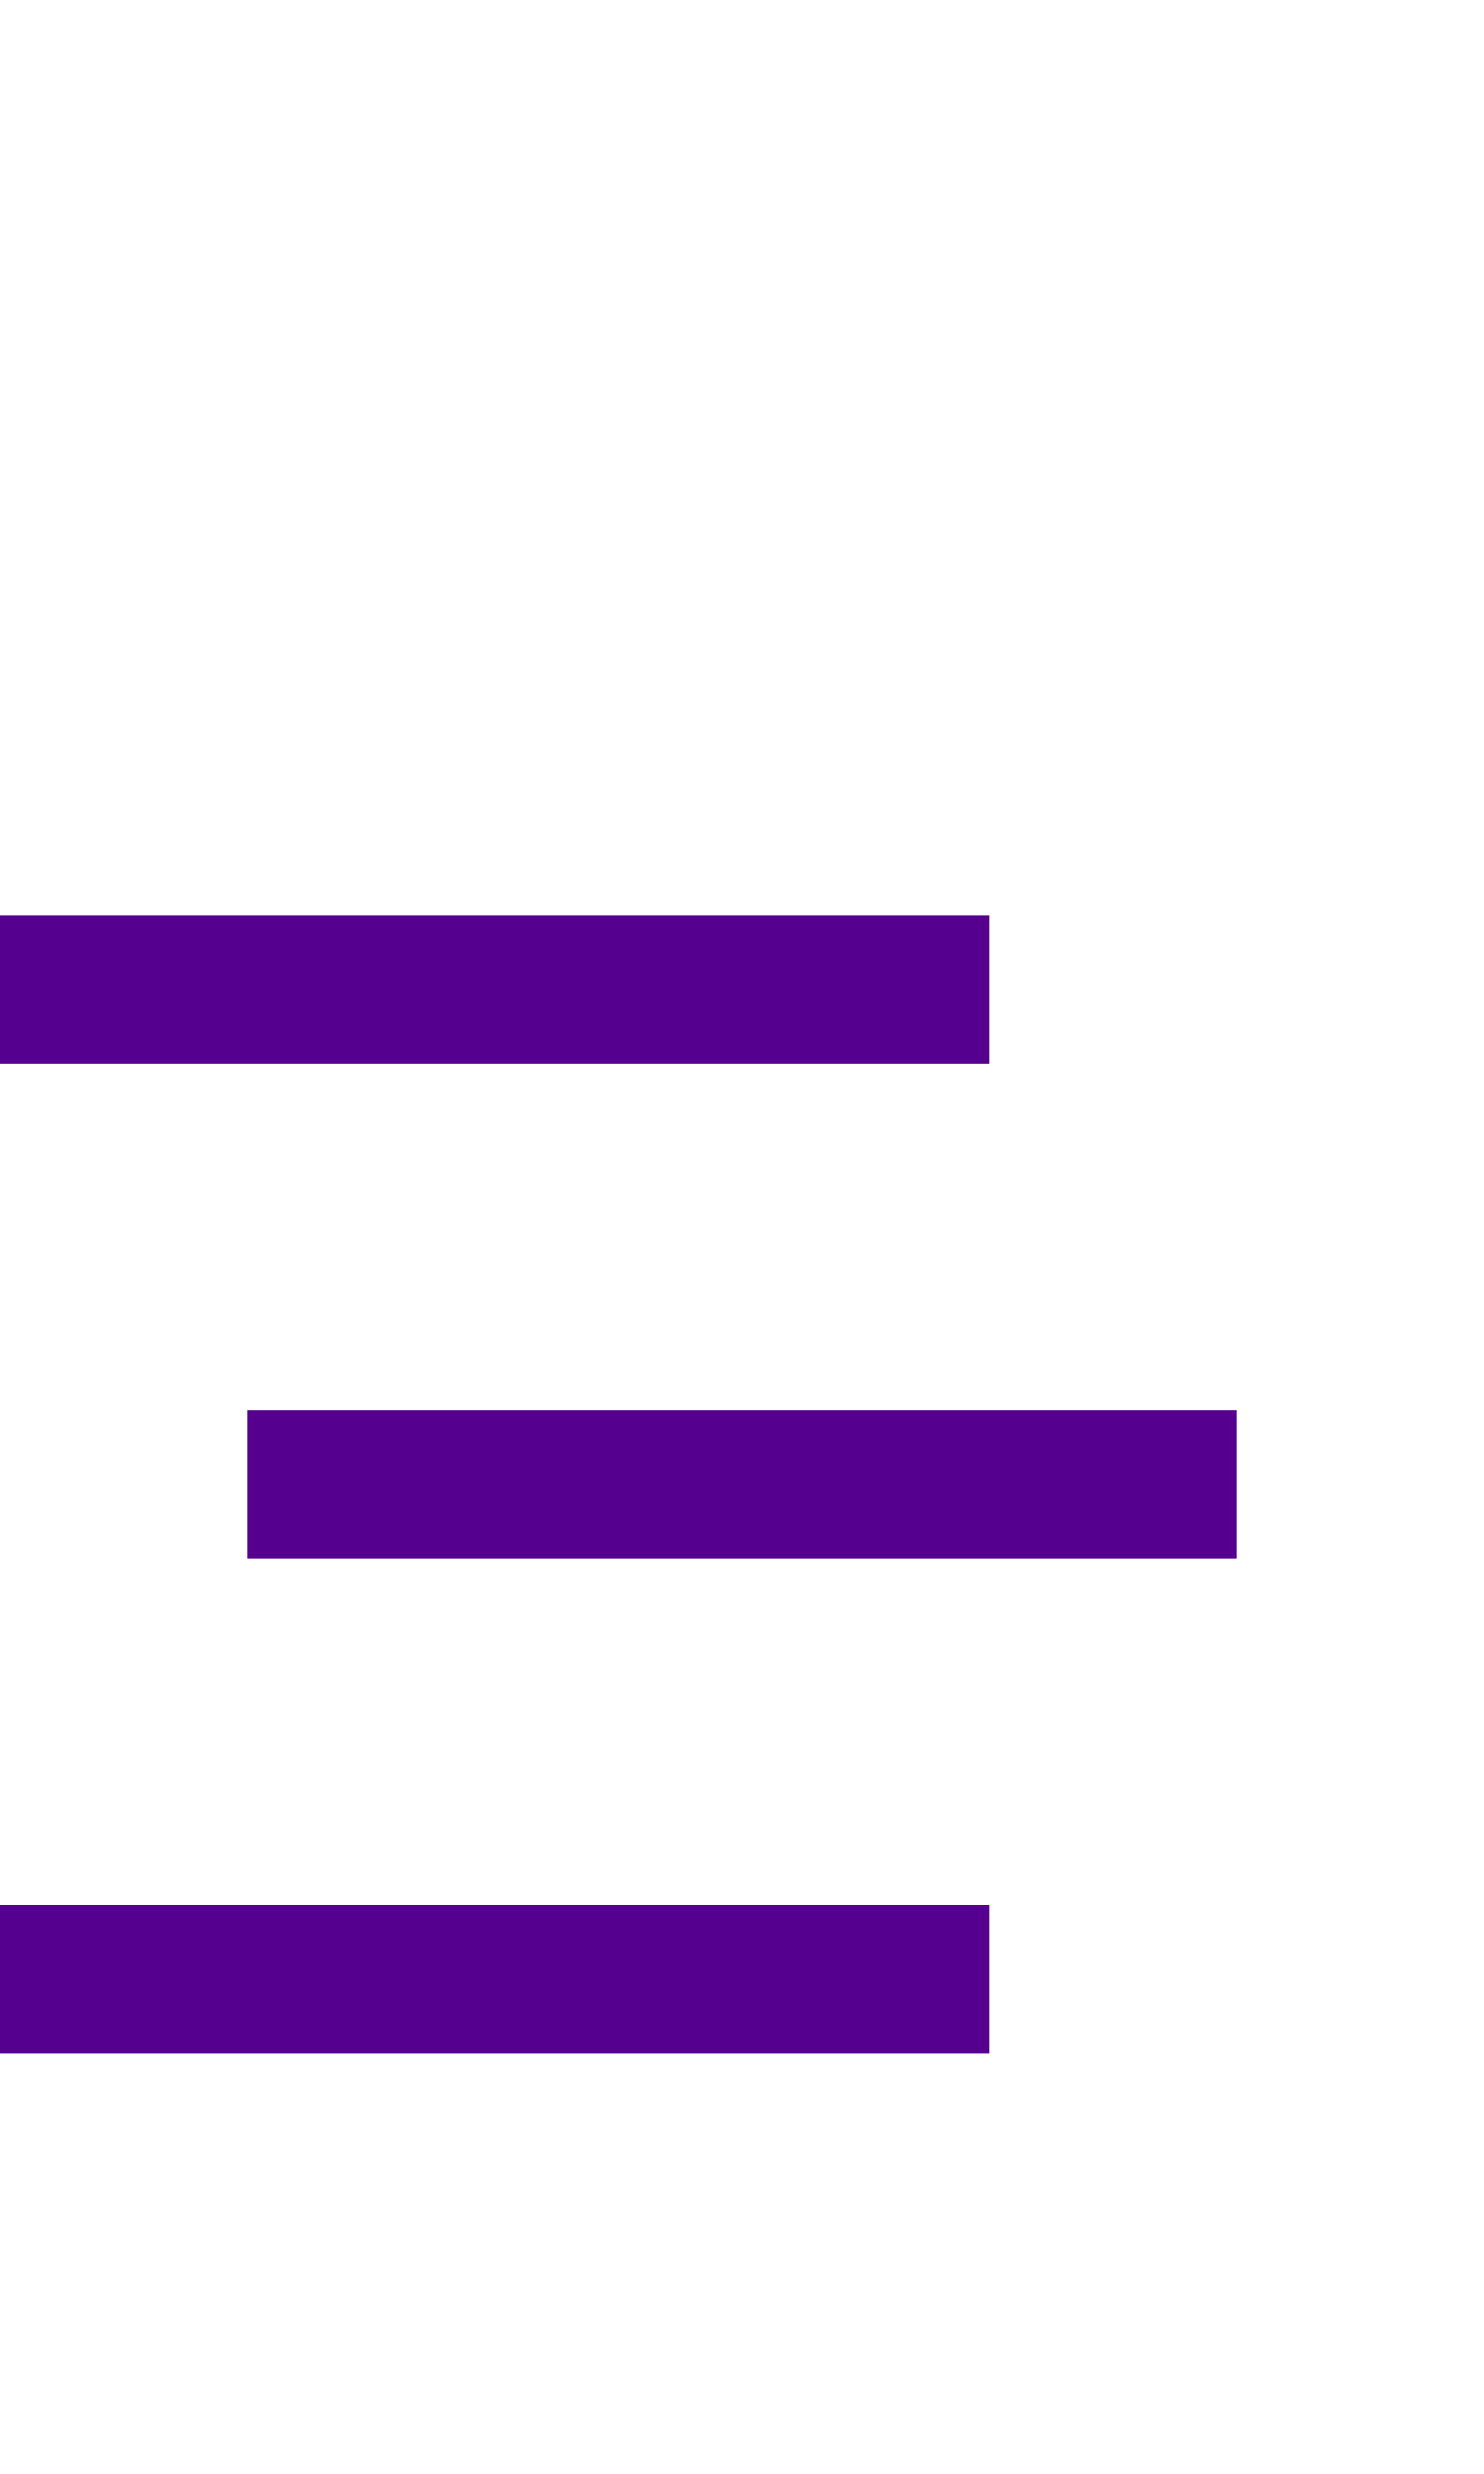
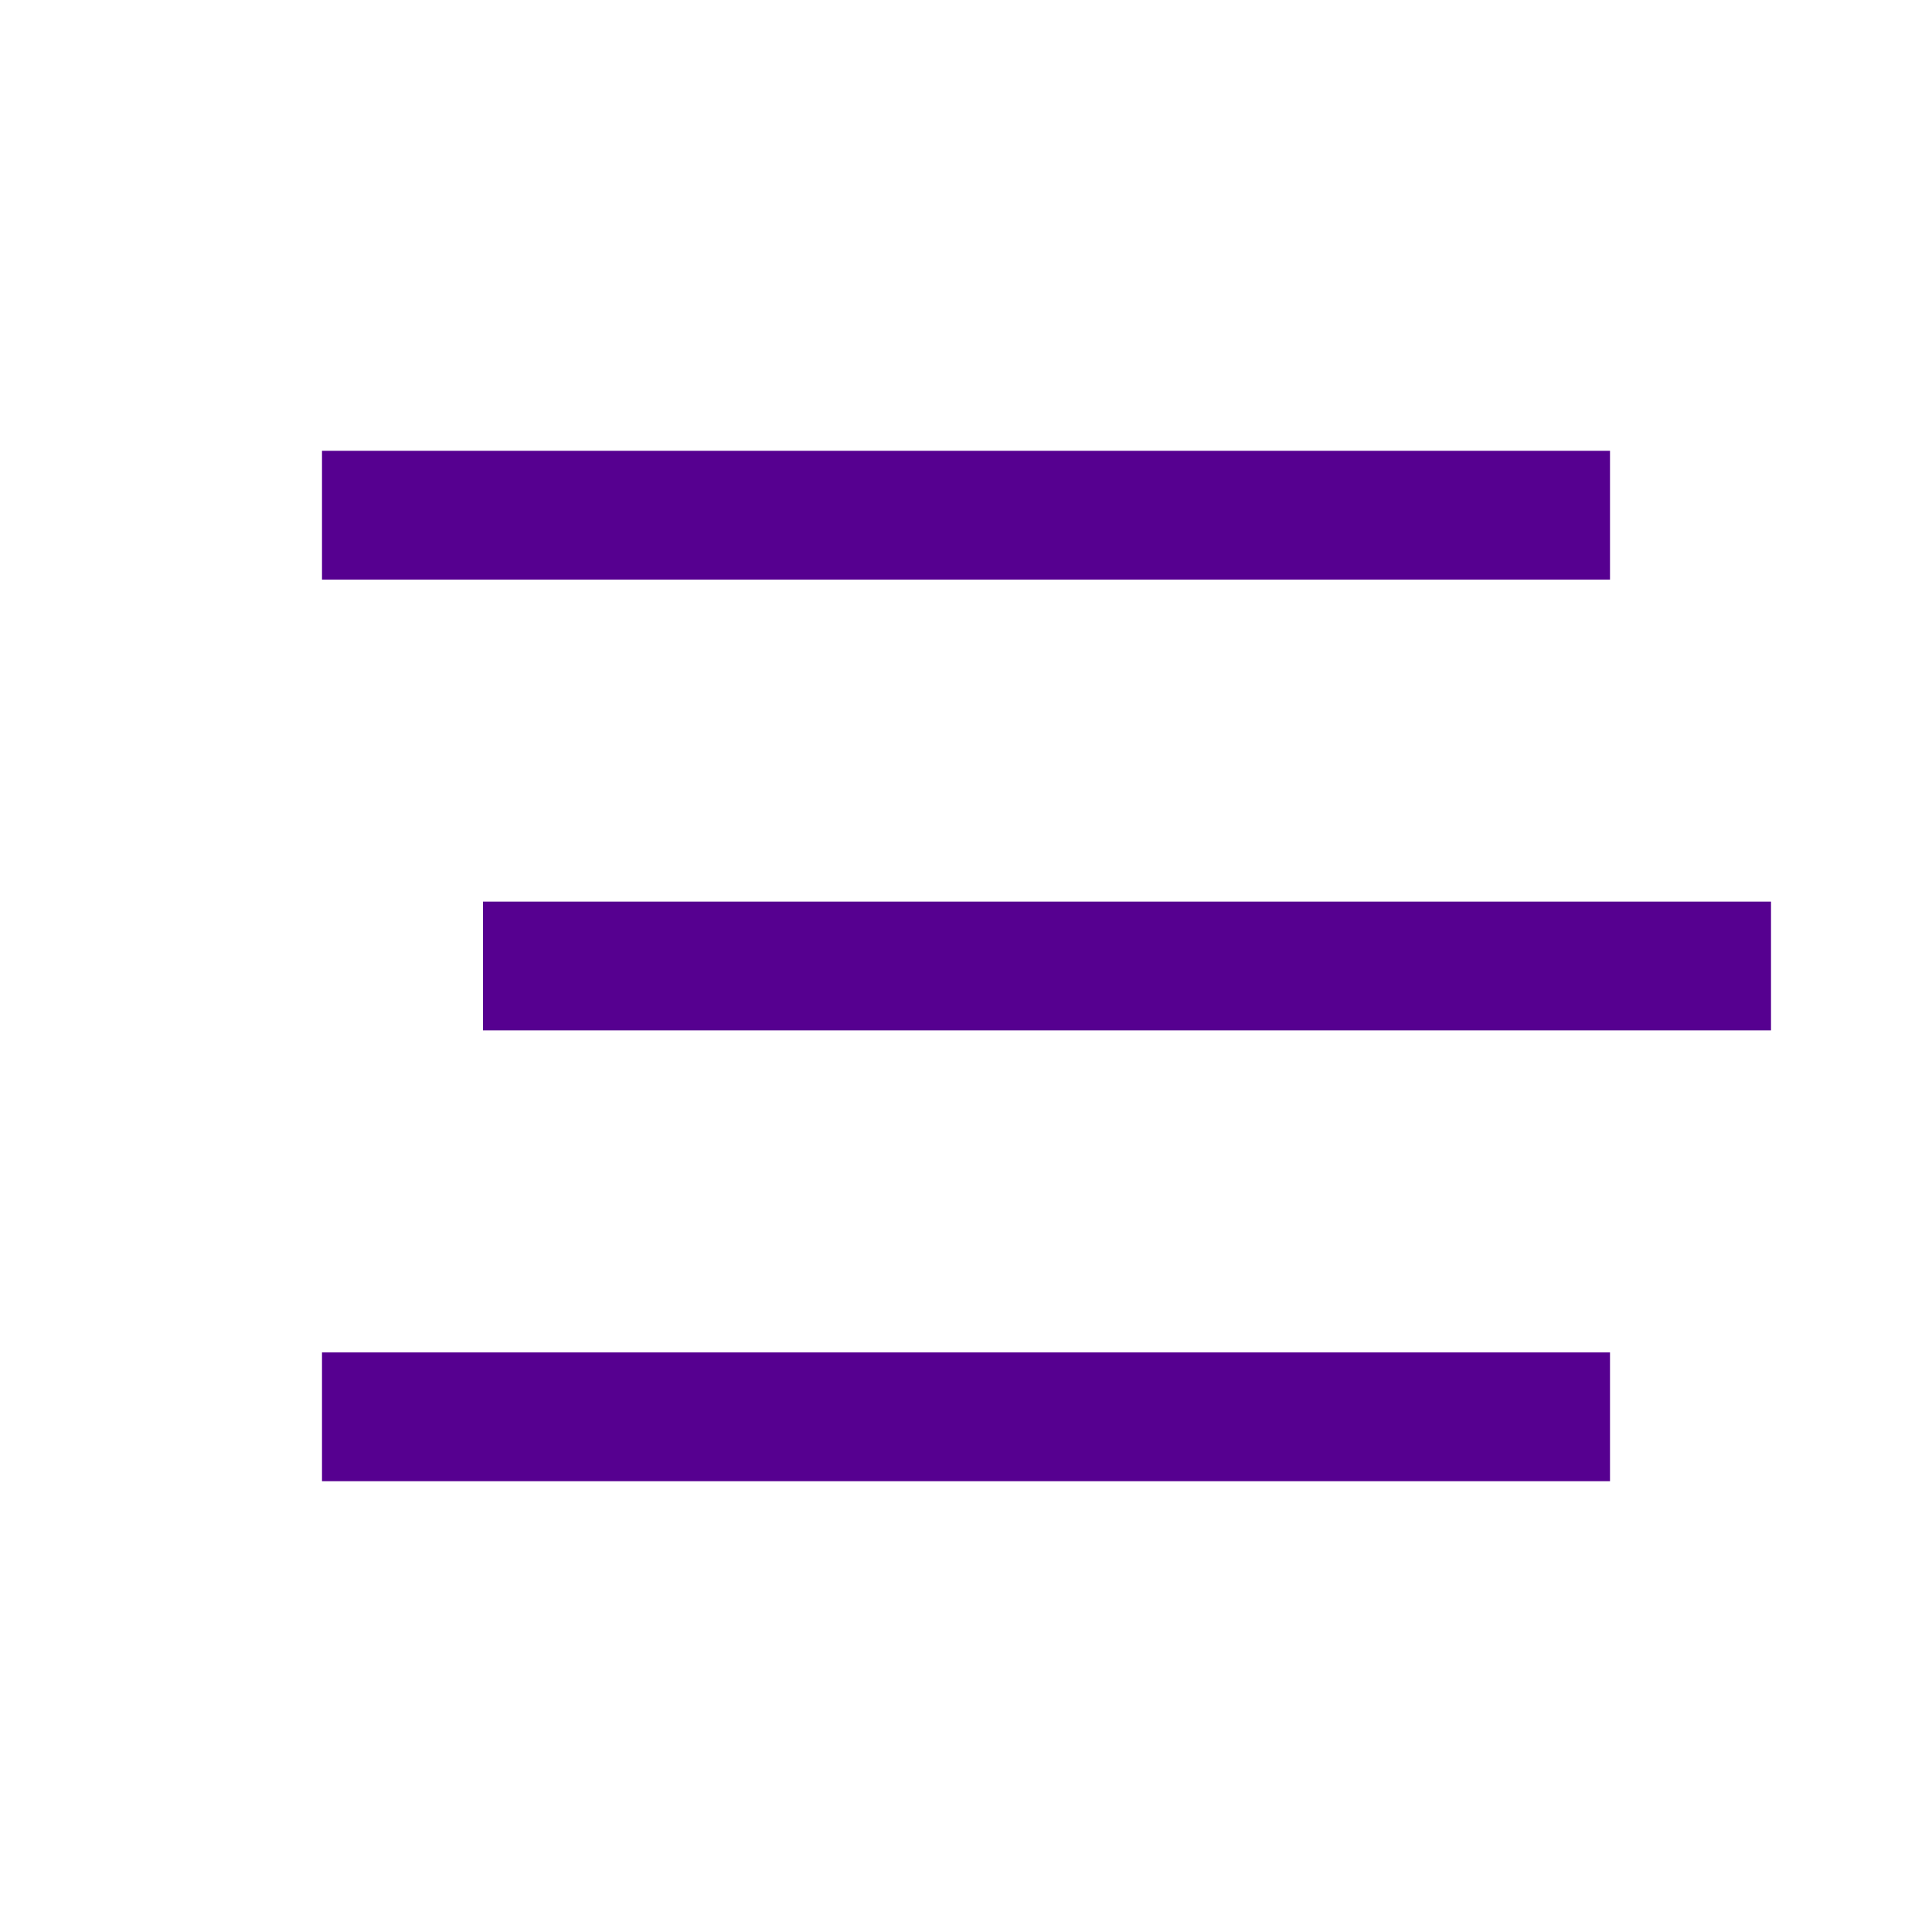
- <svg xmlns="http://www.w3.org/2000/svg" width="30" height="50" viewBox="0 0 30 50">
-   <line x1="0" y1="20" x2="20" y2="20" stroke="#560090" stroke-width="3" />
-   <line x1="5" y1="30" x2="25" y2="30" stroke="#560090" stroke-width="3" />
-   <line x1="0" y1="40" x2="20" y2="40" stroke="#560090" stroke-width="3" />
+ <svg xmlns="http://www.w3.org/2000/svg" width="30" height="30" viewBox="0 0 30 30">
+   <line x1="5" y1="8" x2="25" y2="8" stroke="#560090" stroke-width="2" />
+   <line x1="7.5" y1="15" x2="27.5" y2="15" stroke="#560090" stroke-width="2" />
+   <line x1="5" y1="22" x2="25" y2="22" stroke="#560090" stroke-width="2" />
</svg>
